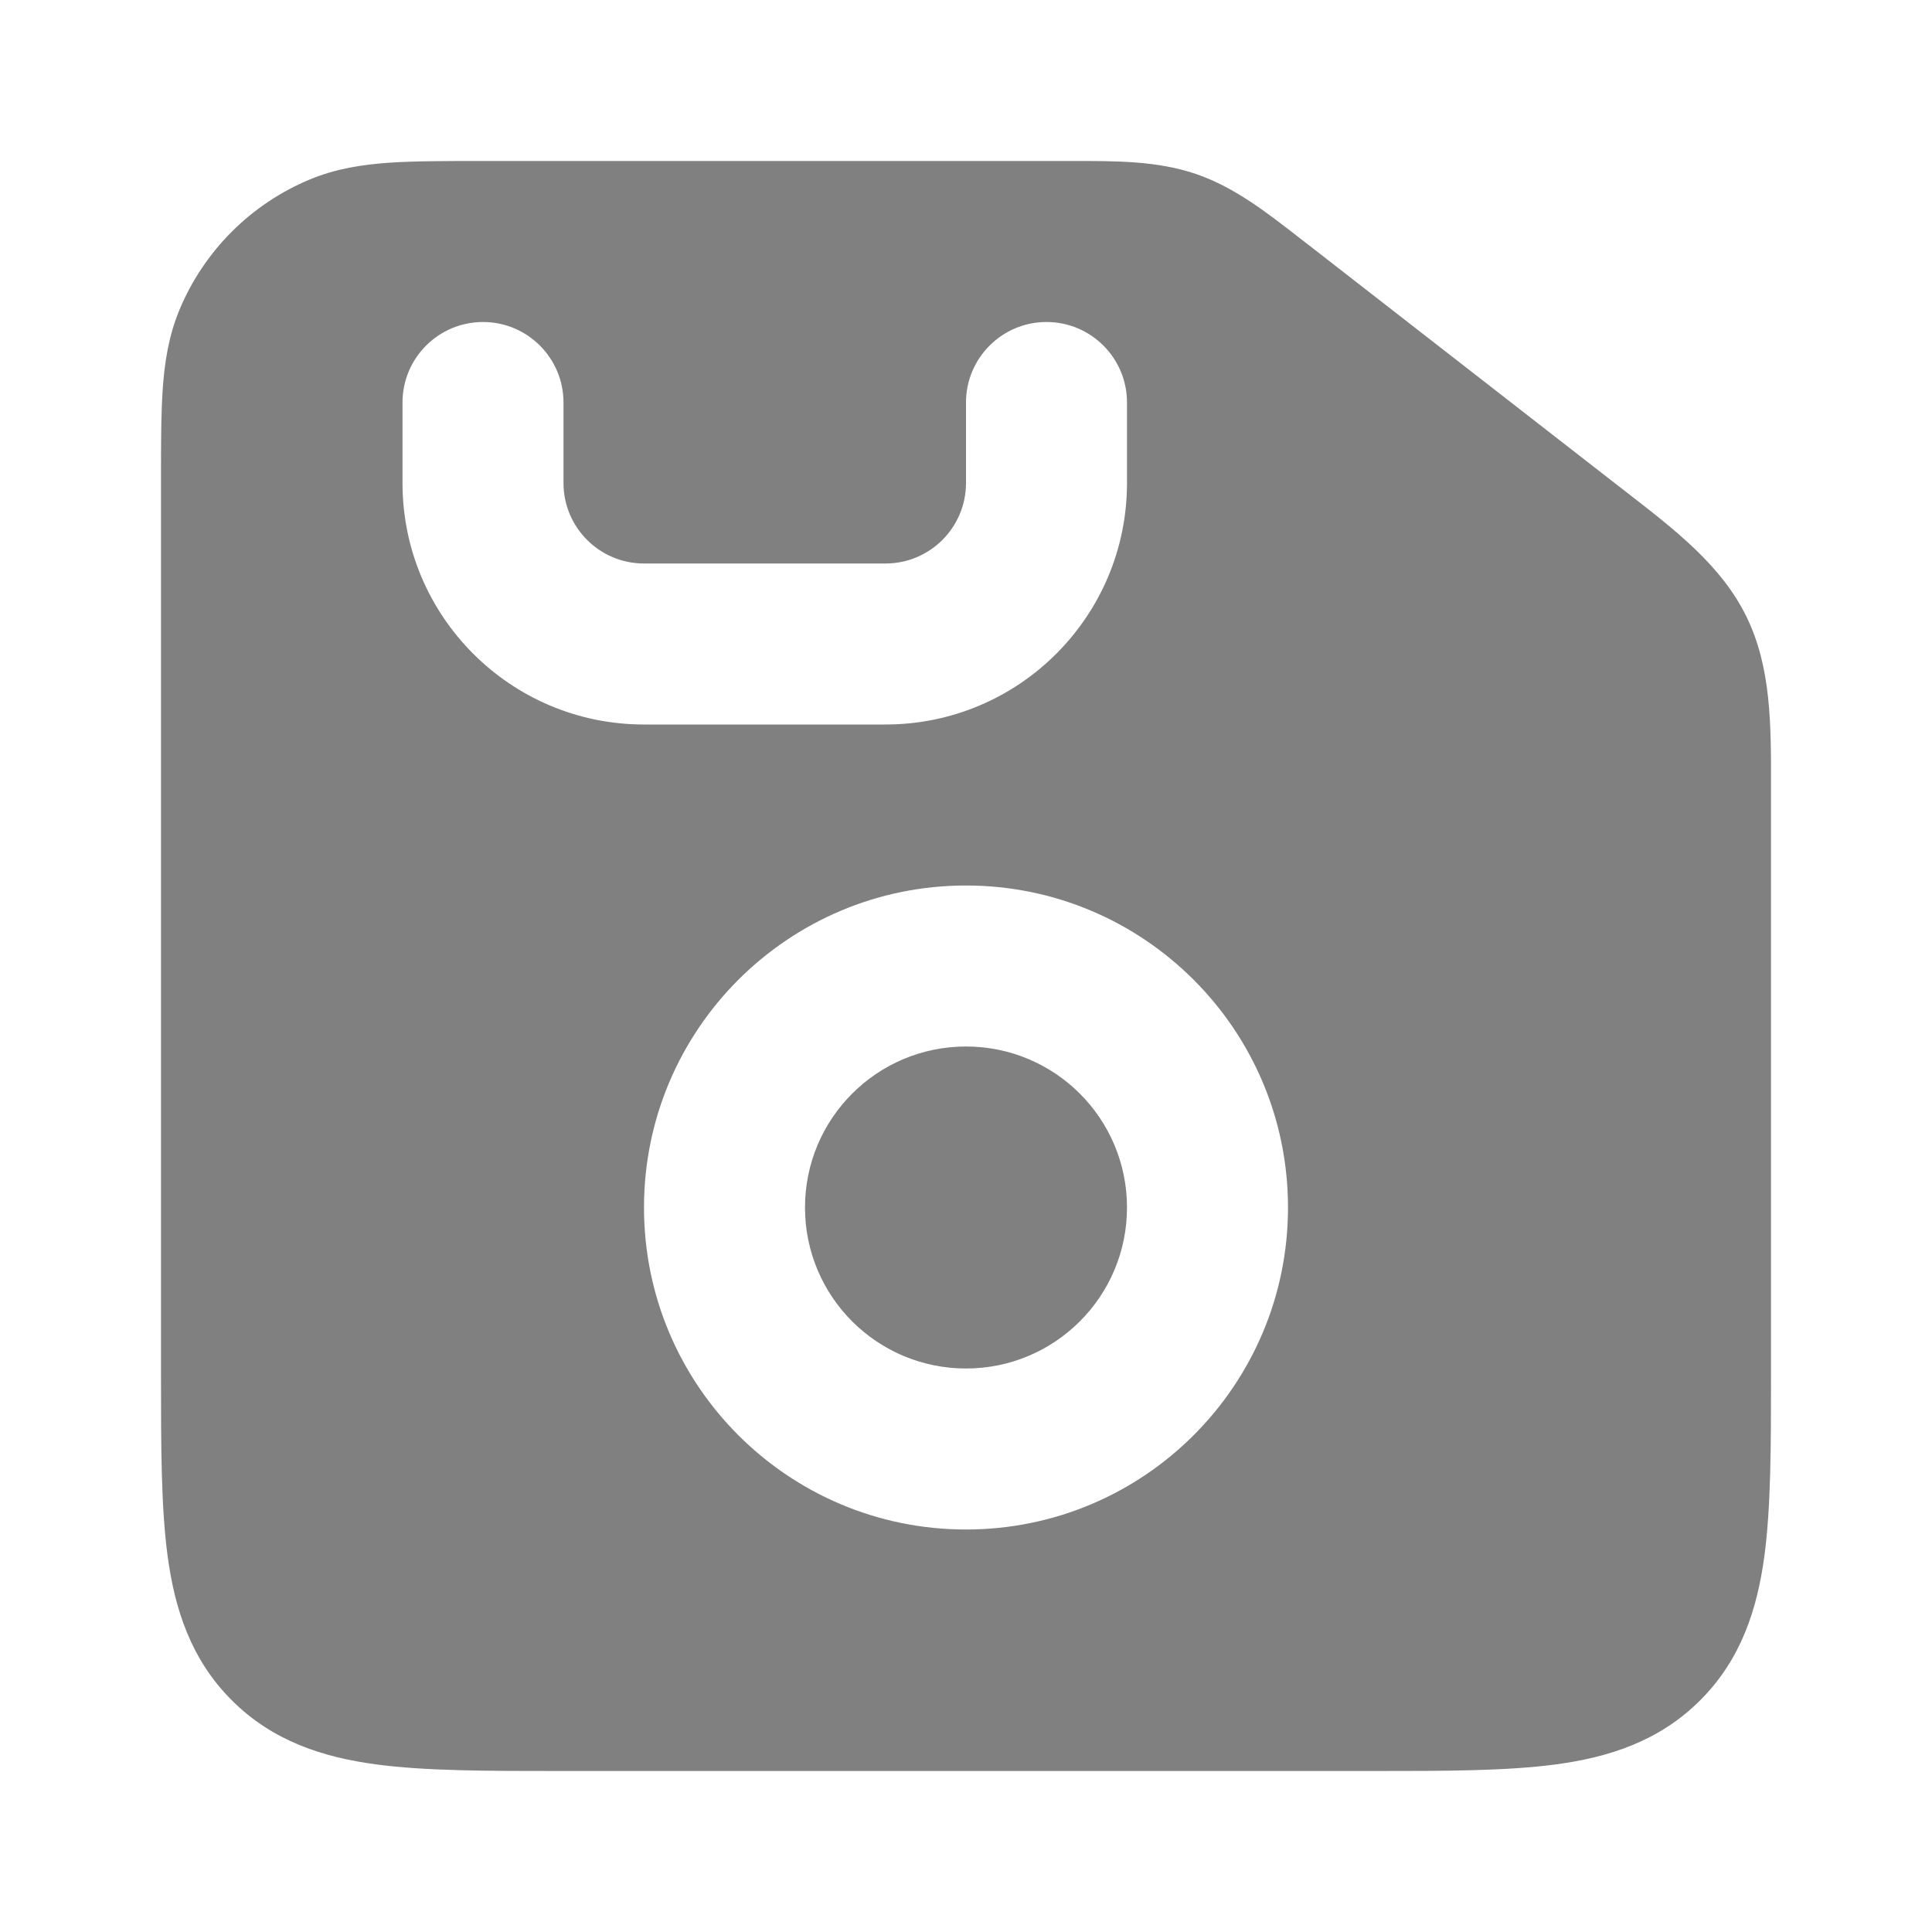
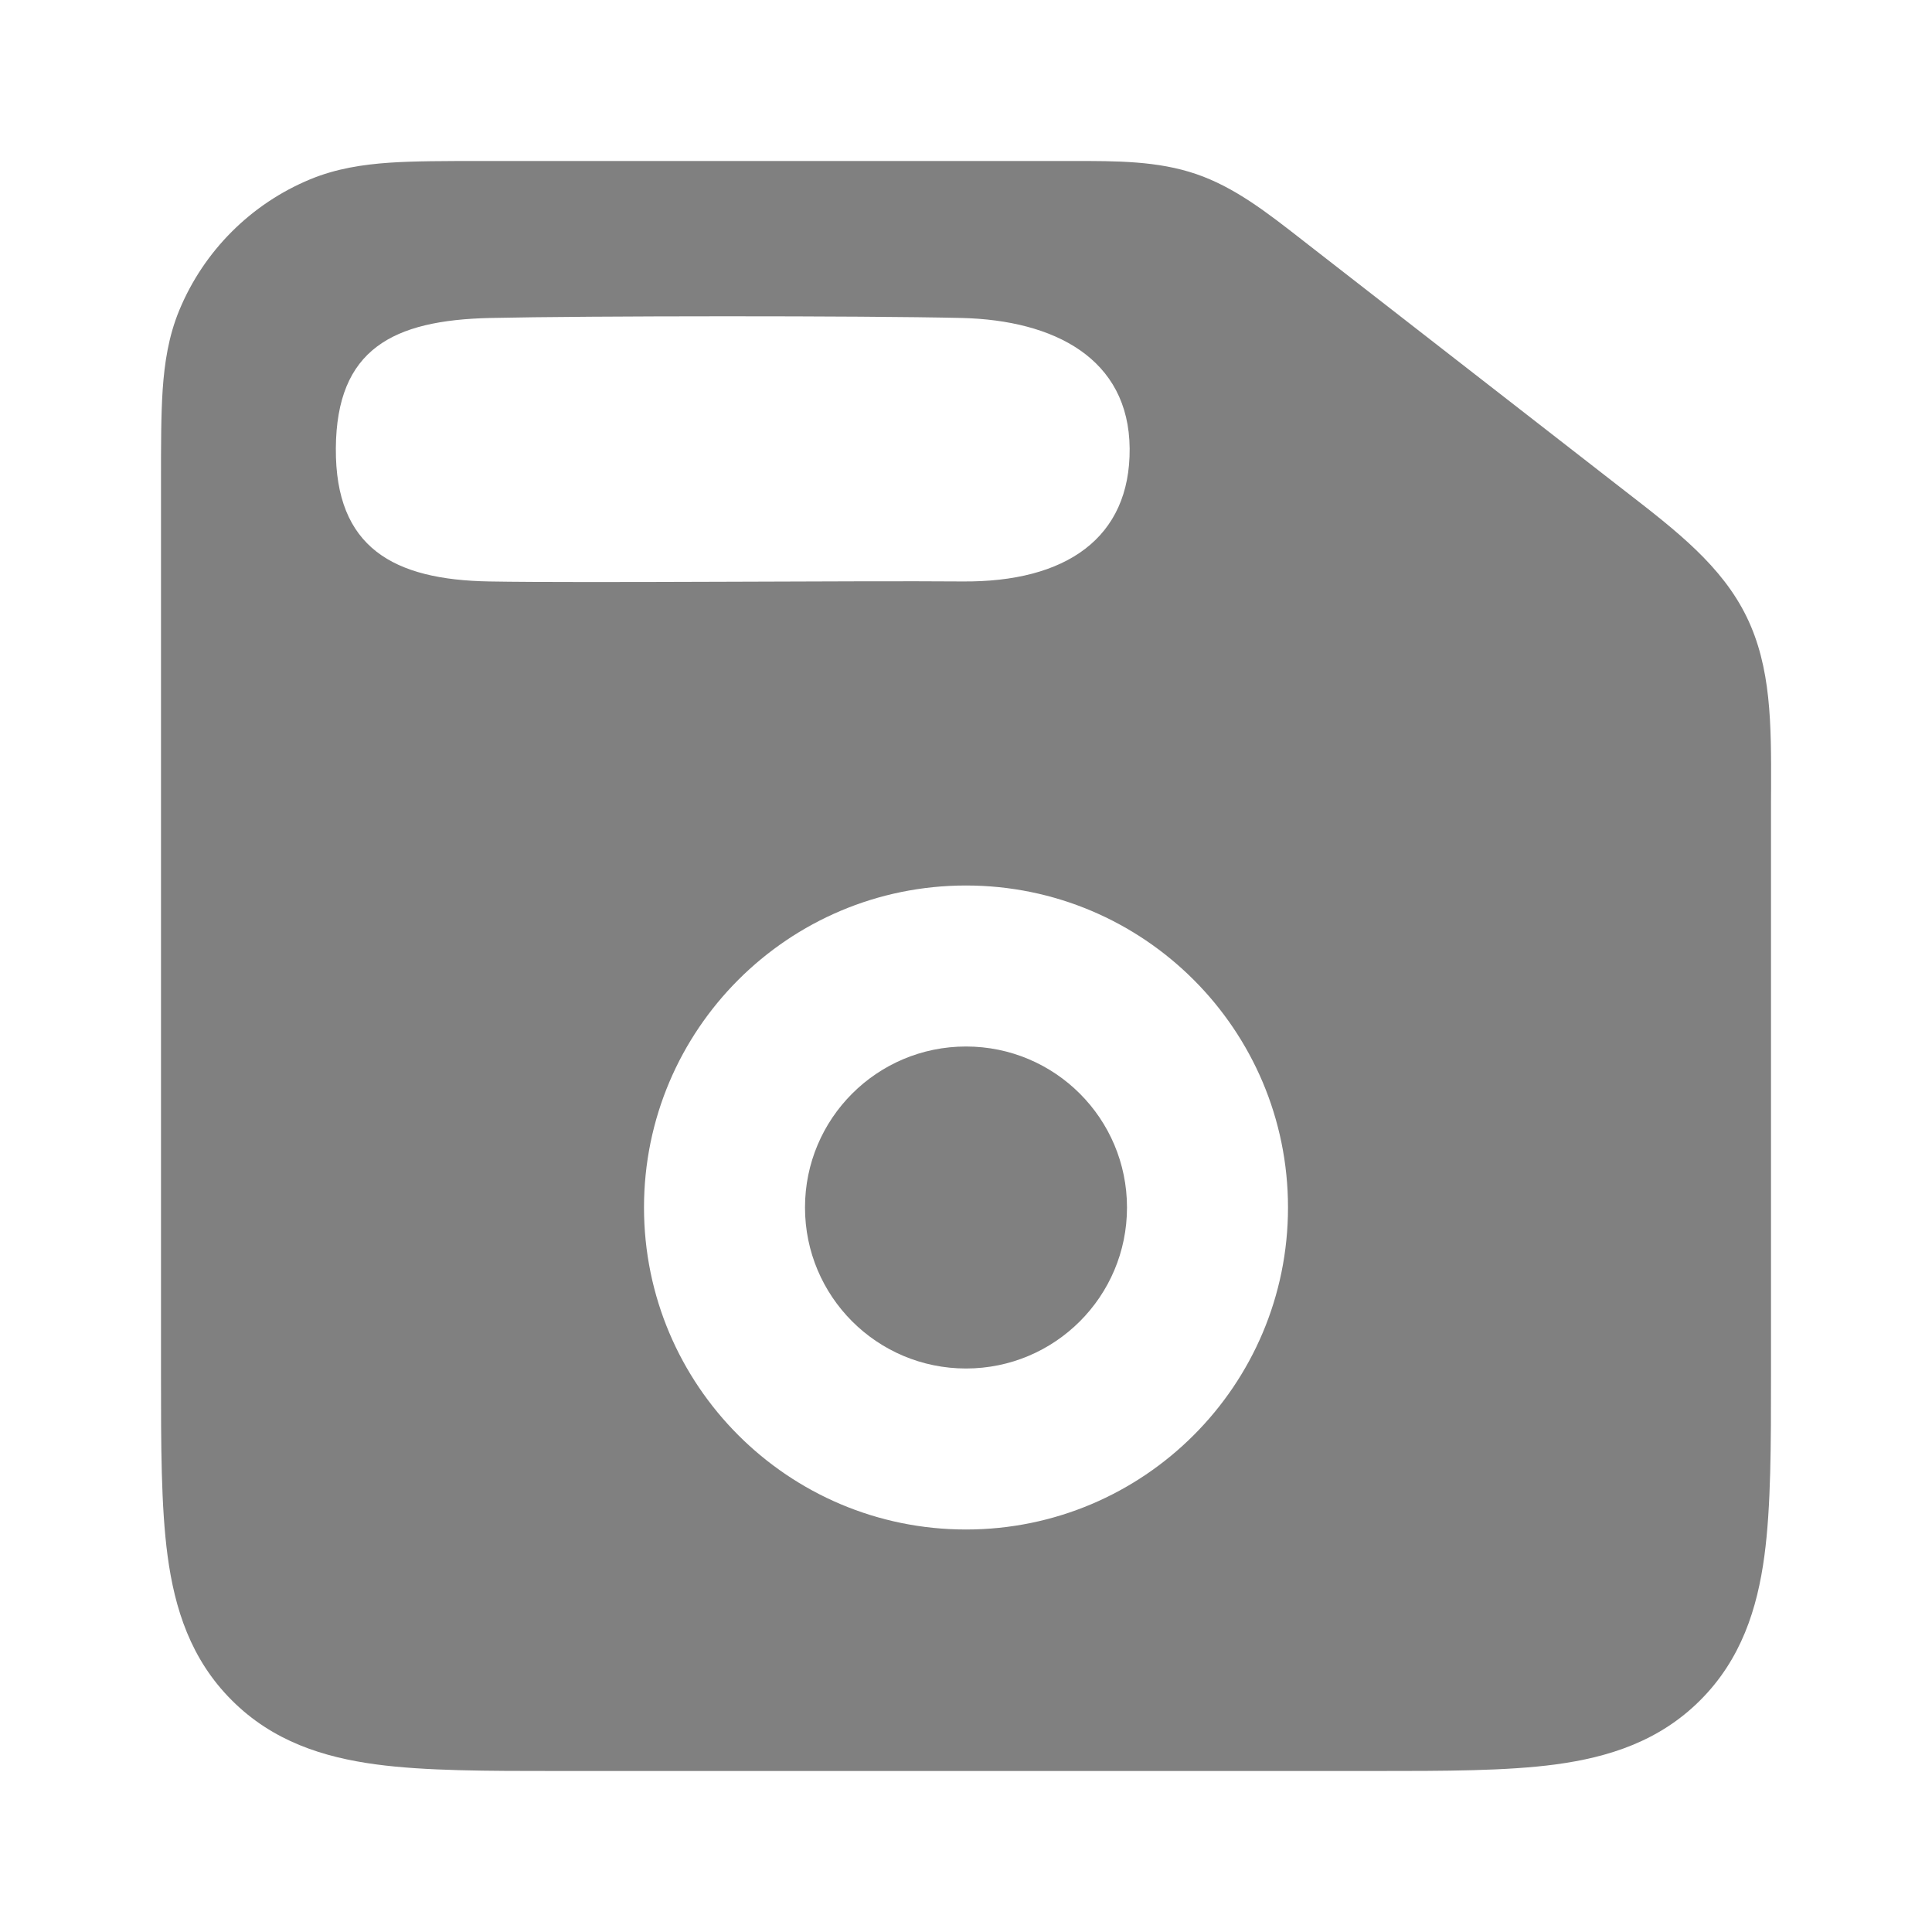
- <svg xmlns="http://www.w3.org/2000/svg" width="800px" height="800px" viewBox="0 0 24 24" fill="none">
-   <path fill-rule="evenodd" clip-rule="evenodd" d="M13.314 2C13.88 1.999 14.381 1.999 14.859 2.162C15.336 2.326 15.732 2.635 16.178 2.983L16.269 3.053L20.07 6.01L20.199 6.11C20.828 6.597 21.387 7.031 21.695 7.66C22.003 8.29 22.002 8.997 22 9.792L22 9.956L22 17.066C22 17.952 22 18.716 21.918 19.328C21.83 19.983 21.631 20.612 21.121 21.121C20.612 21.631 19.983 21.83 19.328 21.918C18.716 22 17.952 22 17.066 22H6.934C6.048 22 5.284 22 4.672 21.918C4.017 21.83 3.388 21.631 2.879 21.121C2.369 20.612 2.17 19.983 2.082 19.328C2 18.716 2 17.952 2 17.066V17.066V17.066L2 5.968C2 5.529 2 5.151 2.021 4.838C2.044 4.508 2.093 4.178 2.228 3.852C2.533 3.117 3.117 2.533 3.852 2.228C4.178 2.093 4.508 2.044 4.838 2.021C5.151 2 5.529 2 5.968 2L13.199 2L13.314 2ZM12 13C10.895 13 10 13.895 10 15C10 16.105 10.895 17 12 17C13.105 17 14 16.105 14 15C14 13.895 13.105 13 12 13ZM8 15C8 12.791 9.791 11 12 11C14.209 11 16 12.791 16 15C16 17.209 14.209 19 12 19C9.791 19 8 17.209 8 15ZM7 5C7 4.448 6.552 4 6 4C5.448 4 5 4.448 5 5V6C5 7.657 6.343 9 8 9H11C12.657 9 14 7.657 14 6V5C14 4.448 13.552 4 13 4C12.448 4 12 4.448 12 5V6C12 6.552 11.552 7 11 7H8C7.448 7 7 6.552 7 6V5Z" fill="#808080" />
+ <svg xmlns="http://www.w3.org/2000/svg" width="800px" height="800px" viewBox="0 0 24 24" fill="none" version="1.1" id="svg47">
+   <defs id="defs51" />
+   <path fill-rule="evenodd" clip-rule="evenodd" d="m 13.314,2 c 0.566,-7.3e-4 1.067,-0.001 1.545,0.162 0.478,0.164 0.873,0.472 1.319,0.82 l 0.091,0.071 3.801,2.956 0.13,0.101 c 0.629,0.487 1.188,0.92 1.496,1.55 0.308,0.63 0.307,1.337 0.305,2.132 L 22,9.956 v 7.109 c 10e-5,0.886 10e-5,1.65 -0.082,2.262 -0.088,0.655 -0.287,1.284 -0.797,1.794 -0.51,0.51 -1.138,0.708 -1.794,0.797 -0.612,0.082 -1.375,0.082 -2.262,0.082 H 6.934 C 6.048,22 5.284,22 4.672,21.918 4.017,21.83 3.388,21.631 2.879,21.121 2.369,20.612 2.17,19.983 2.082,19.328 2,18.716 2,17.952 2,17.066 v -10e-5 0 V 5.968 C 2,5.529 2,5.151 2.021,4.838 2.044,4.508 2.093,4.178 2.228,3.852 2.533,3.117 3.117,2.533 3.852,2.228 4.178,2.093 4.508,2.044 4.838,2.021 5.151,2 5.529,2 5.968,2 H 13.199 Z M 12,13 c -1.105,0 -2,0.895 -2,2 0,1.105 0.895,2 2,2 1.105,0 2,-0.895 2,-2 0,-1.105 -0.895,-2 -2,-2 z m -4,2 c 0,-2.209 1.791,-4 4,-4 2.209,0 4,1.791 4,4 0,2.209 -1.791,4 -4,4 C 9.791,19 8,17.209 8,15 Z M 6.09,3.95 c -1.209,0.027 -1.91,0.385 -1.918,1.62 -0.008,1.235 0.717,1.633 1.905,1.653 1.188,0.021 4.596,-0.011 5.879,1.03e-5 1.283,0.011 2.086,-0.537 2.077,-1.653 C 14.023,4.453 13.098,3.978 11.948,3.95 10.713,3.921 7.298,3.923 6.09,3.95 Z" fill="#808080" id="path45" />
</svg>
